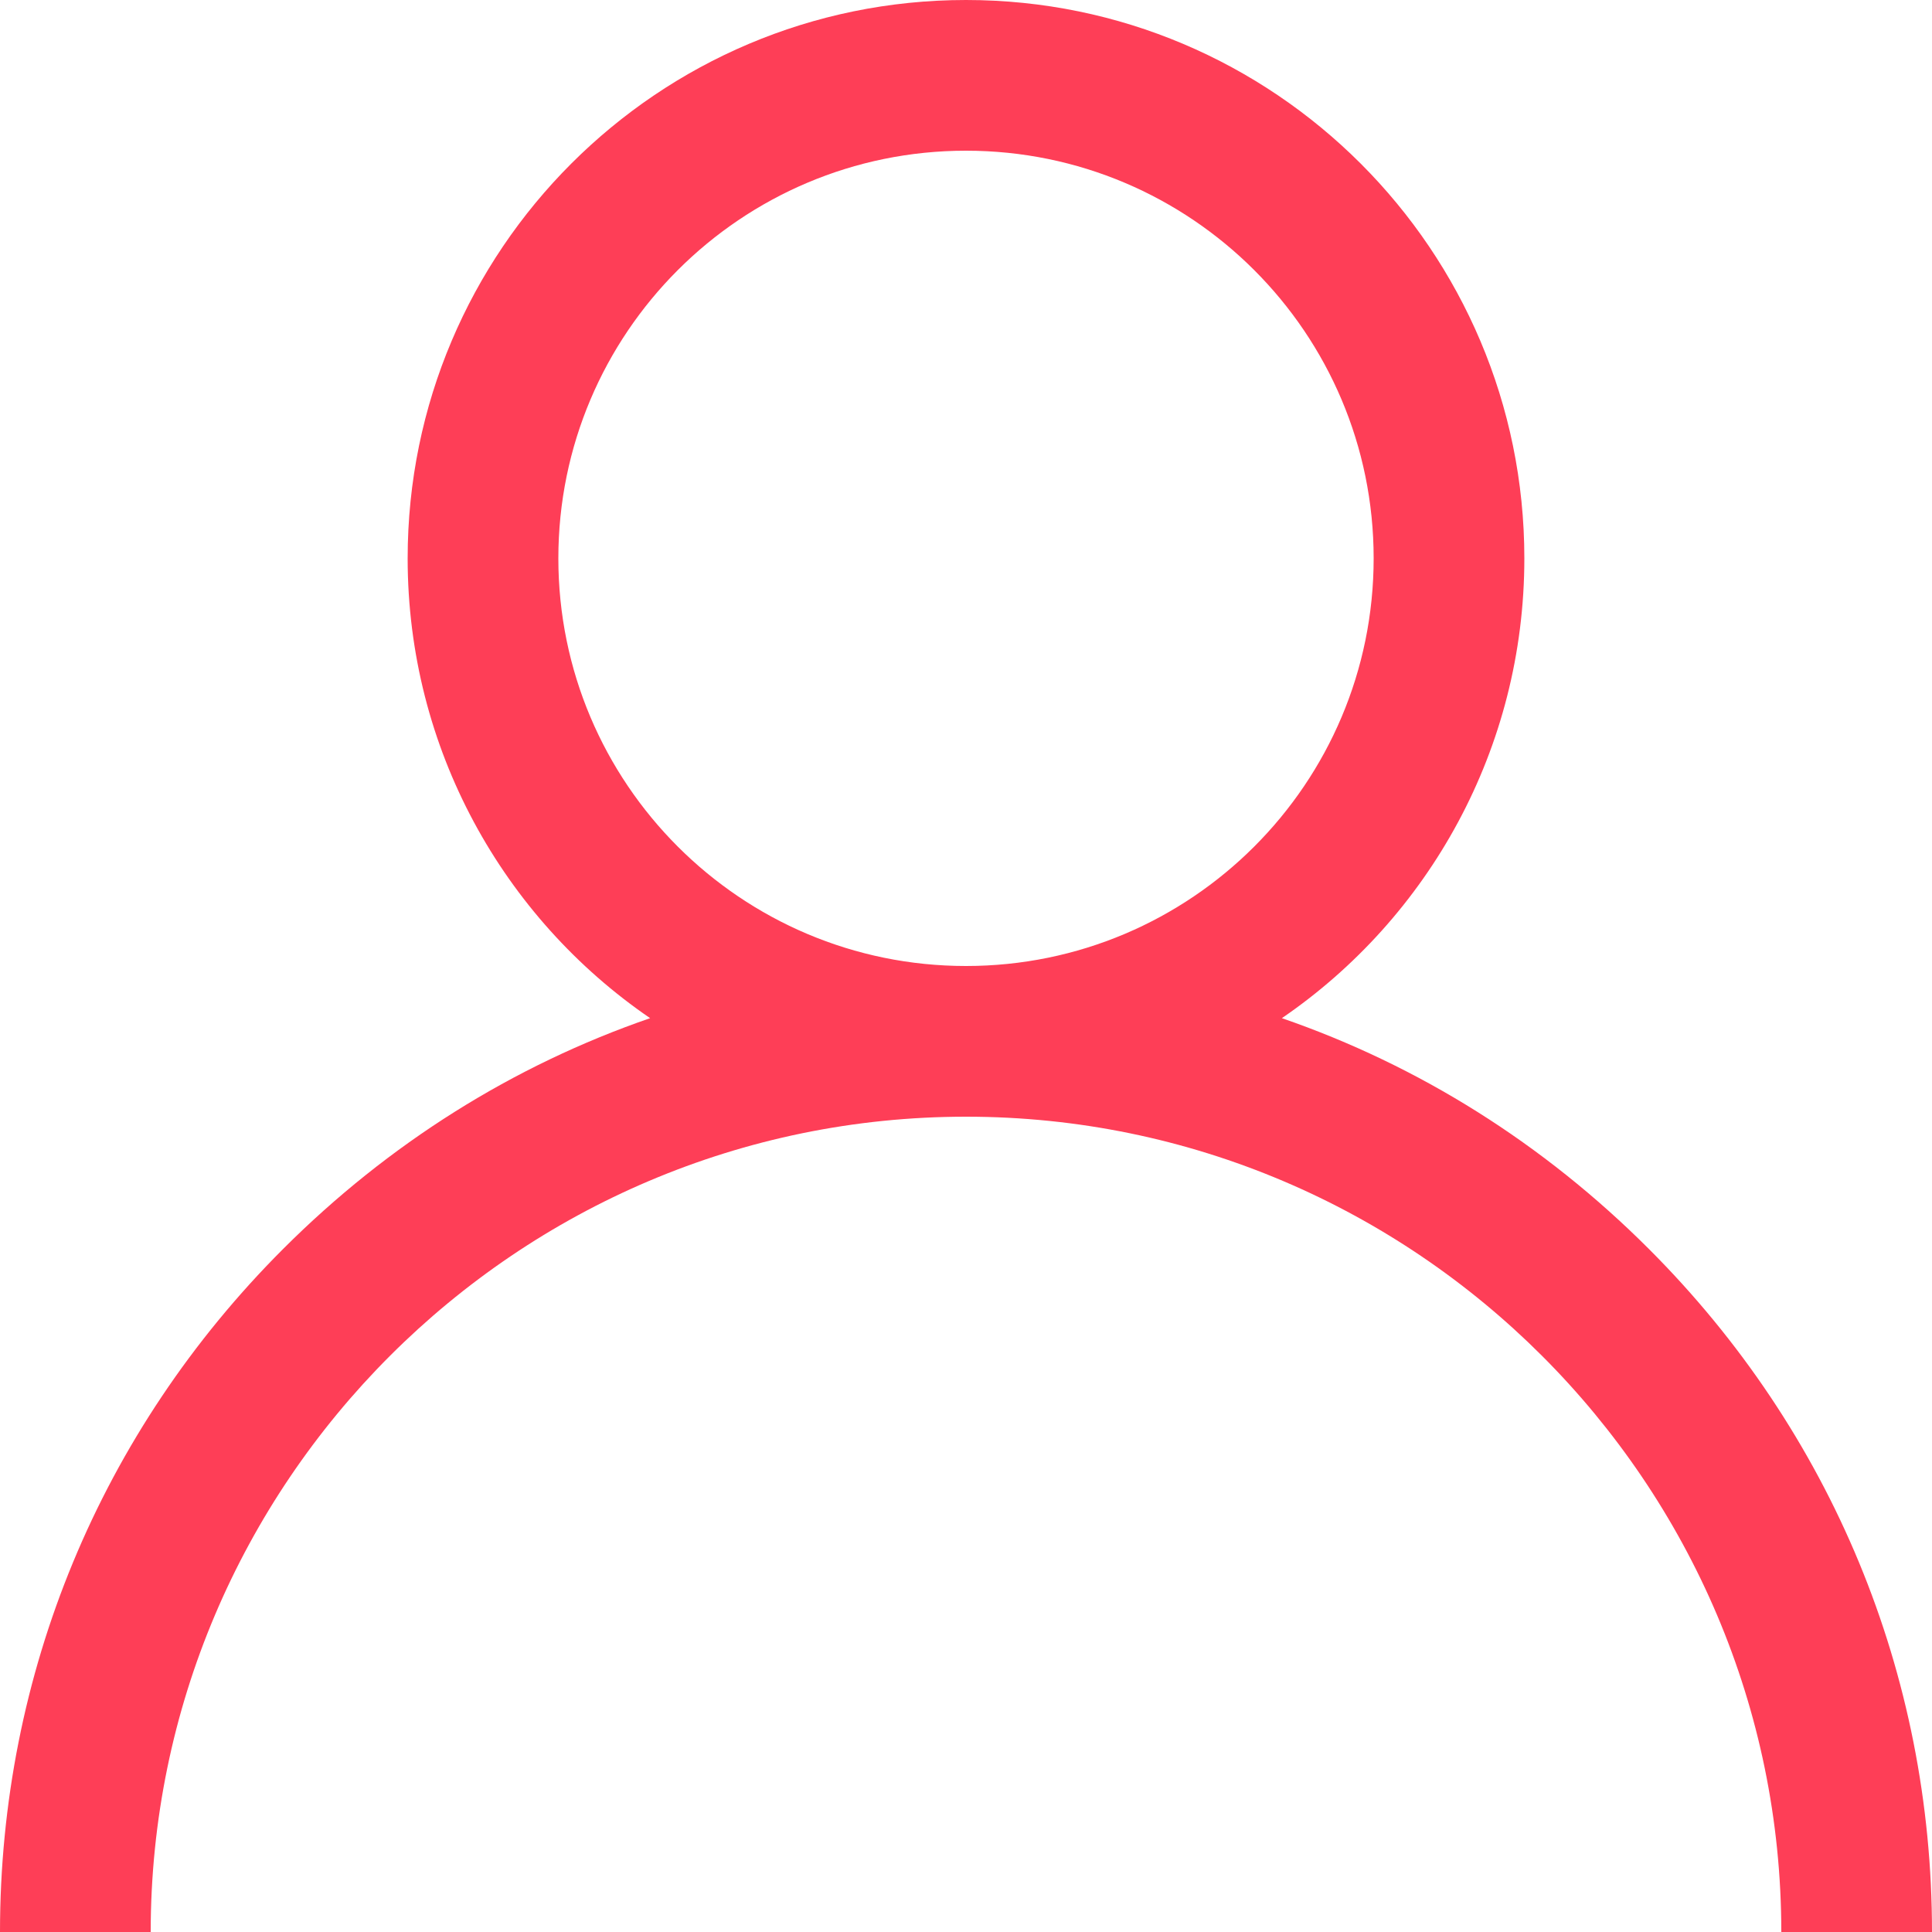
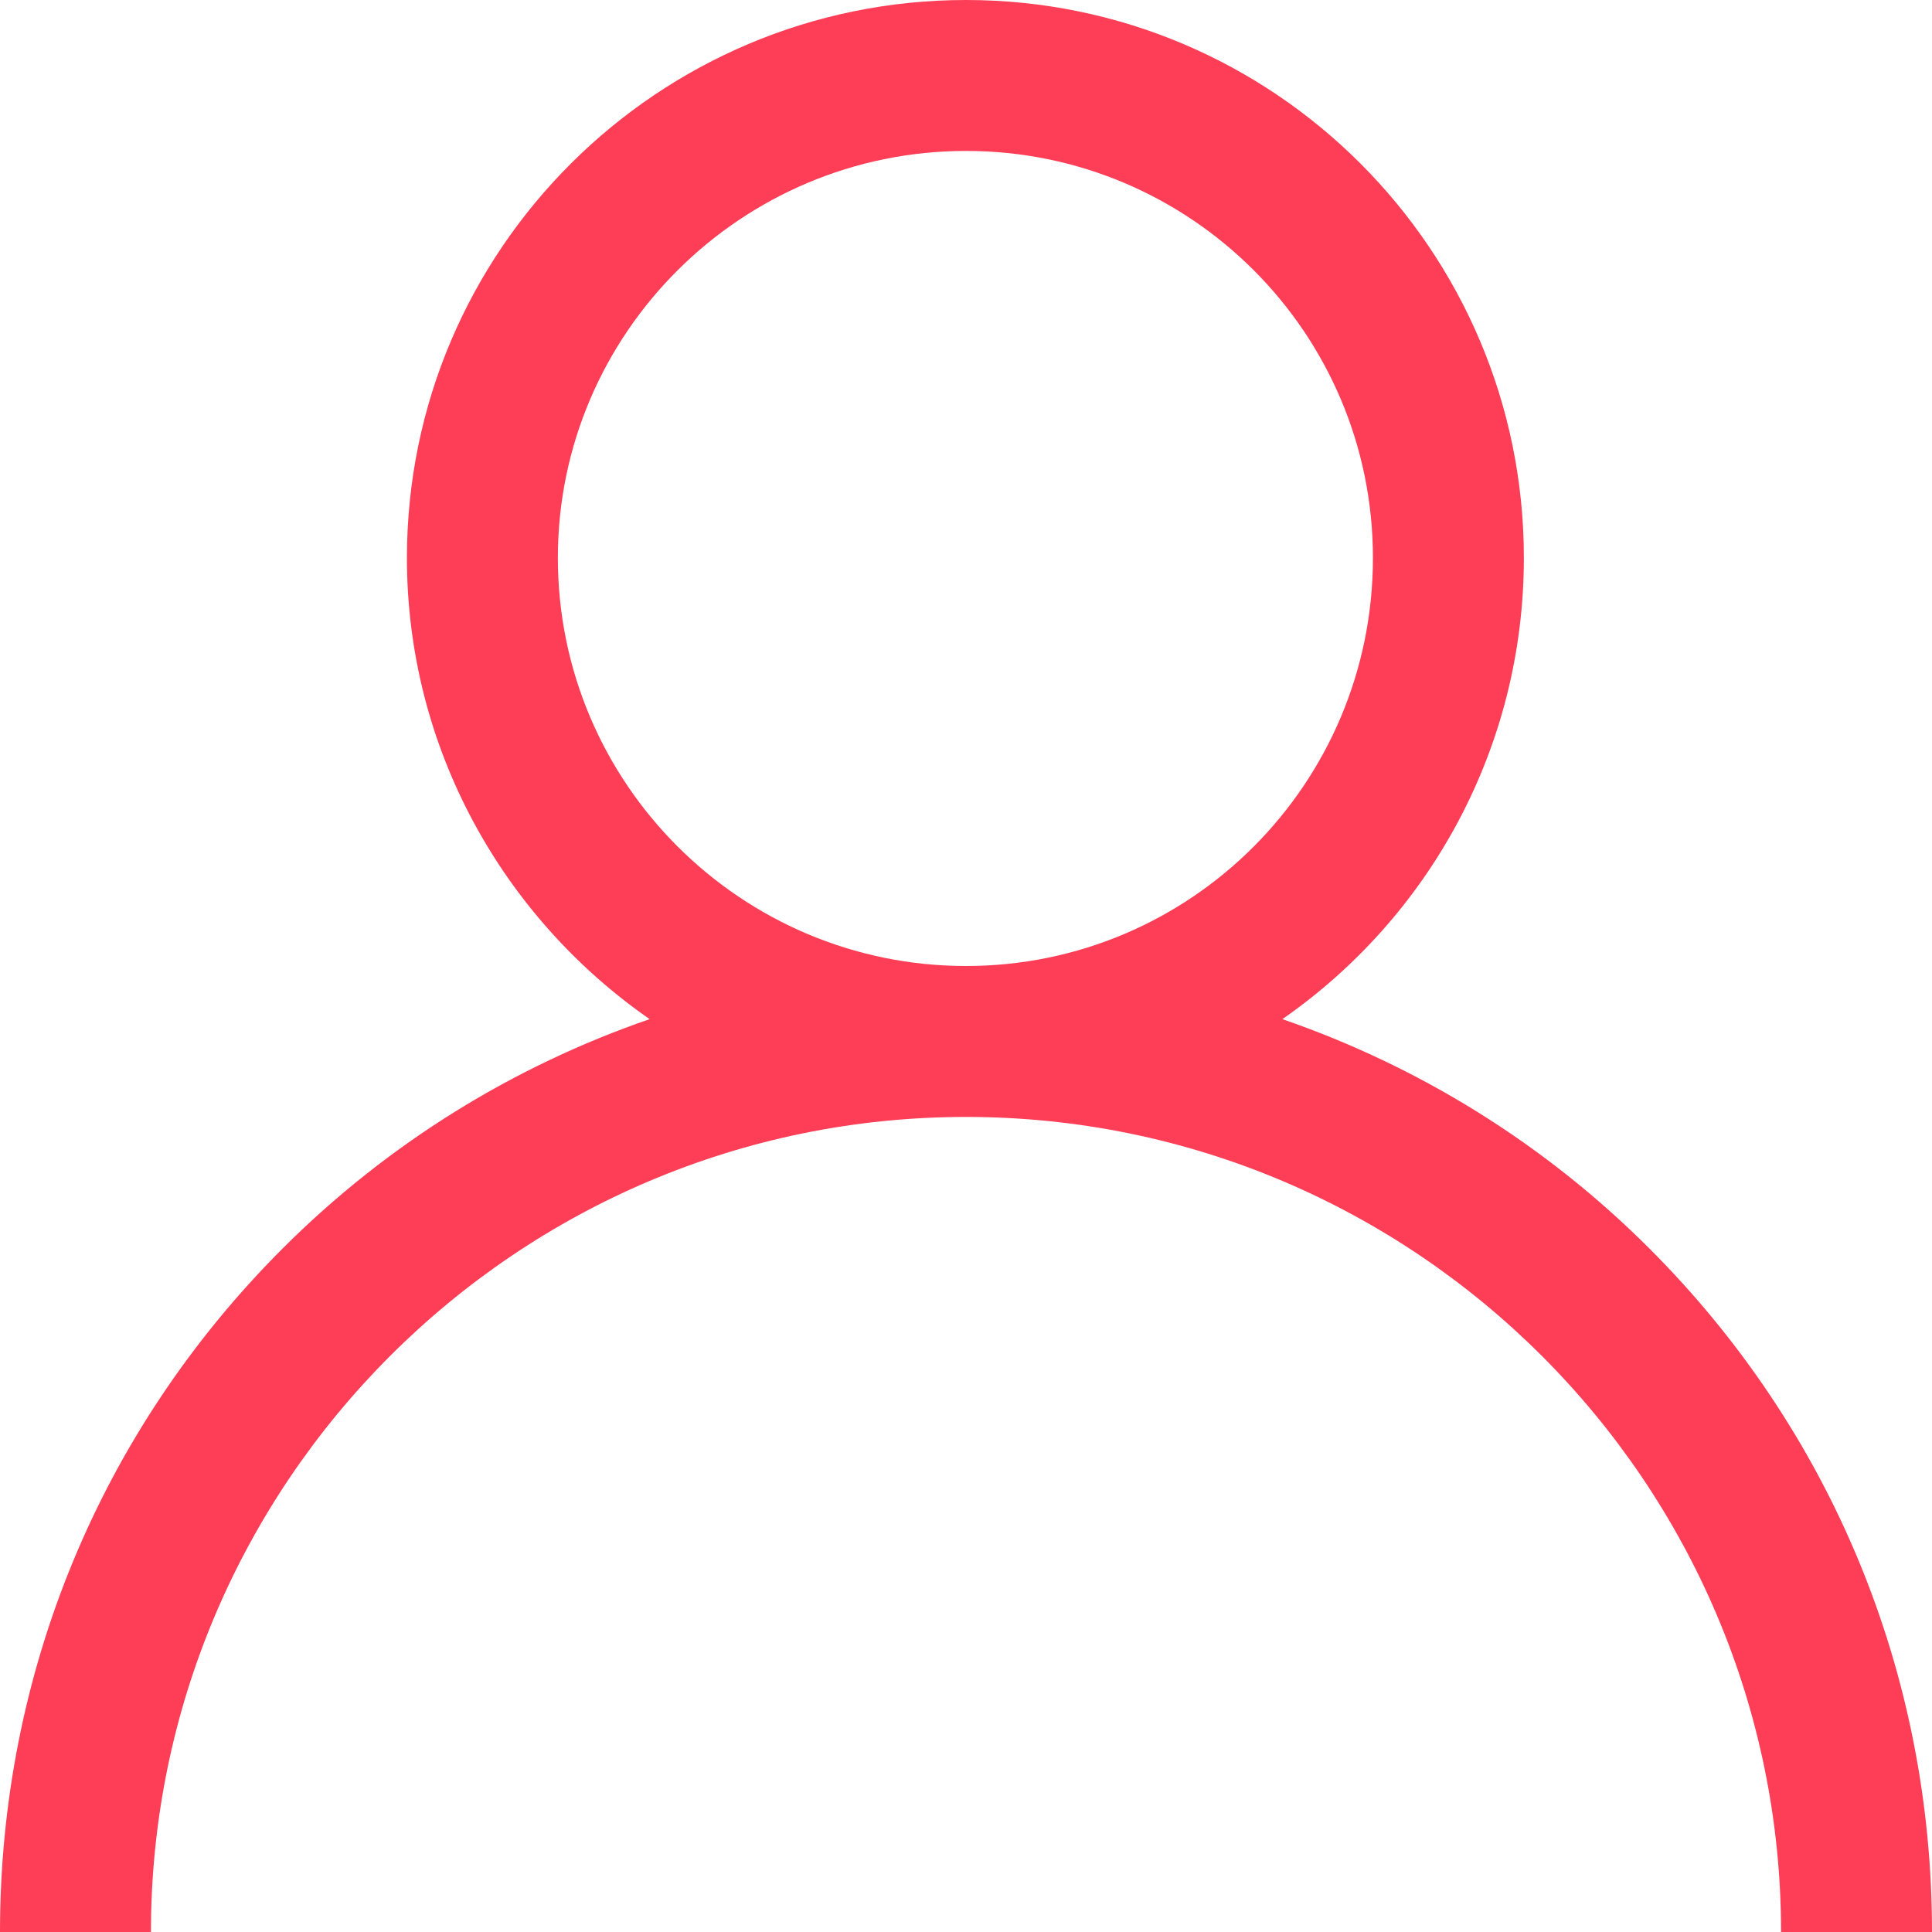
- <svg xmlns="http://www.w3.org/2000/svg" viewBox="0 0 20 20" width="20" height="20">
-   <path fill="#fe3e57" fill0-rule="evenodd" d="M17.07 12.93C15.98 11.84 14.69 11.03 13.27 10.54C14.79 9.5 15.78 7.75 15.78 5.78C15.78 2.59 13.19 0 10 0C6.81 0 4.22 2.59 4.22 5.78C4.22 7.75 5.21 9.5 6.73 10.54C5.31 11.03 4.02 11.84 2.93 12.93C1.04 14.82 0 17.33 0 20L1.56 20C1.56 15.35 5.35 11.56 10 11.56C14.65 11.56 18.44 15.35 18.44 20L20 20C20 17.33 18.96 14.82 17.07 12.93ZM5.78 5.78C5.78 3.45 7.67 1.56 10 1.56C12.33 1.56 14.22 3.45 14.22 5.78C14.22 8.11 12.33 10 10 10C7.67 10 5.78 8.11 5.78 5.78Z" />
+ <svg xmlns="http://www.w3.org/2000/svg" viewBox="0 0 16 16" width="16" height="16">
+   <style>
+ 		tspan { white-space:pre }
+ 		.shp0 { fill: #fe3e57 } 
+ 	</style>
+   <g id="Blog Dtails">
+     <g id="Blog_Details">
+       <g id="By Admin">
+         <path id="User" class="shp0" d="M13.66 10.34C12.79 9.47 11.75 8.83 10.62 8.44C11.83 7.6 12.62 6.2 12.62 4.62C12.62 2.07 10.55 0 8 0C5.45 0 3.37 2.07 3.37 4.62C3.37 6.2 4.17 7.6 5.38 8.44C4.25 8.83 3.21 9.47 2.34 10.34C0.83 11.85 0 13.86 0 16L1.25 16C1.25 12.28 4.28 9.25 8 9.25C11.72 9.25 14.75 12.28 14.75 16L16 16C16 13.86 15.17 11.85 13.66 10.34ZM4.62 4.62C4.62 2.76 6.14 1.25 8 1.25C9.86 1.25 11.37 2.76 11.37 4.62C11.37 6.49 9.86 8 8 8C6.14 8 4.62 6.49 4.62 4.62Z" />
+       </g>
+     </g>
+   </g>
</svg>
